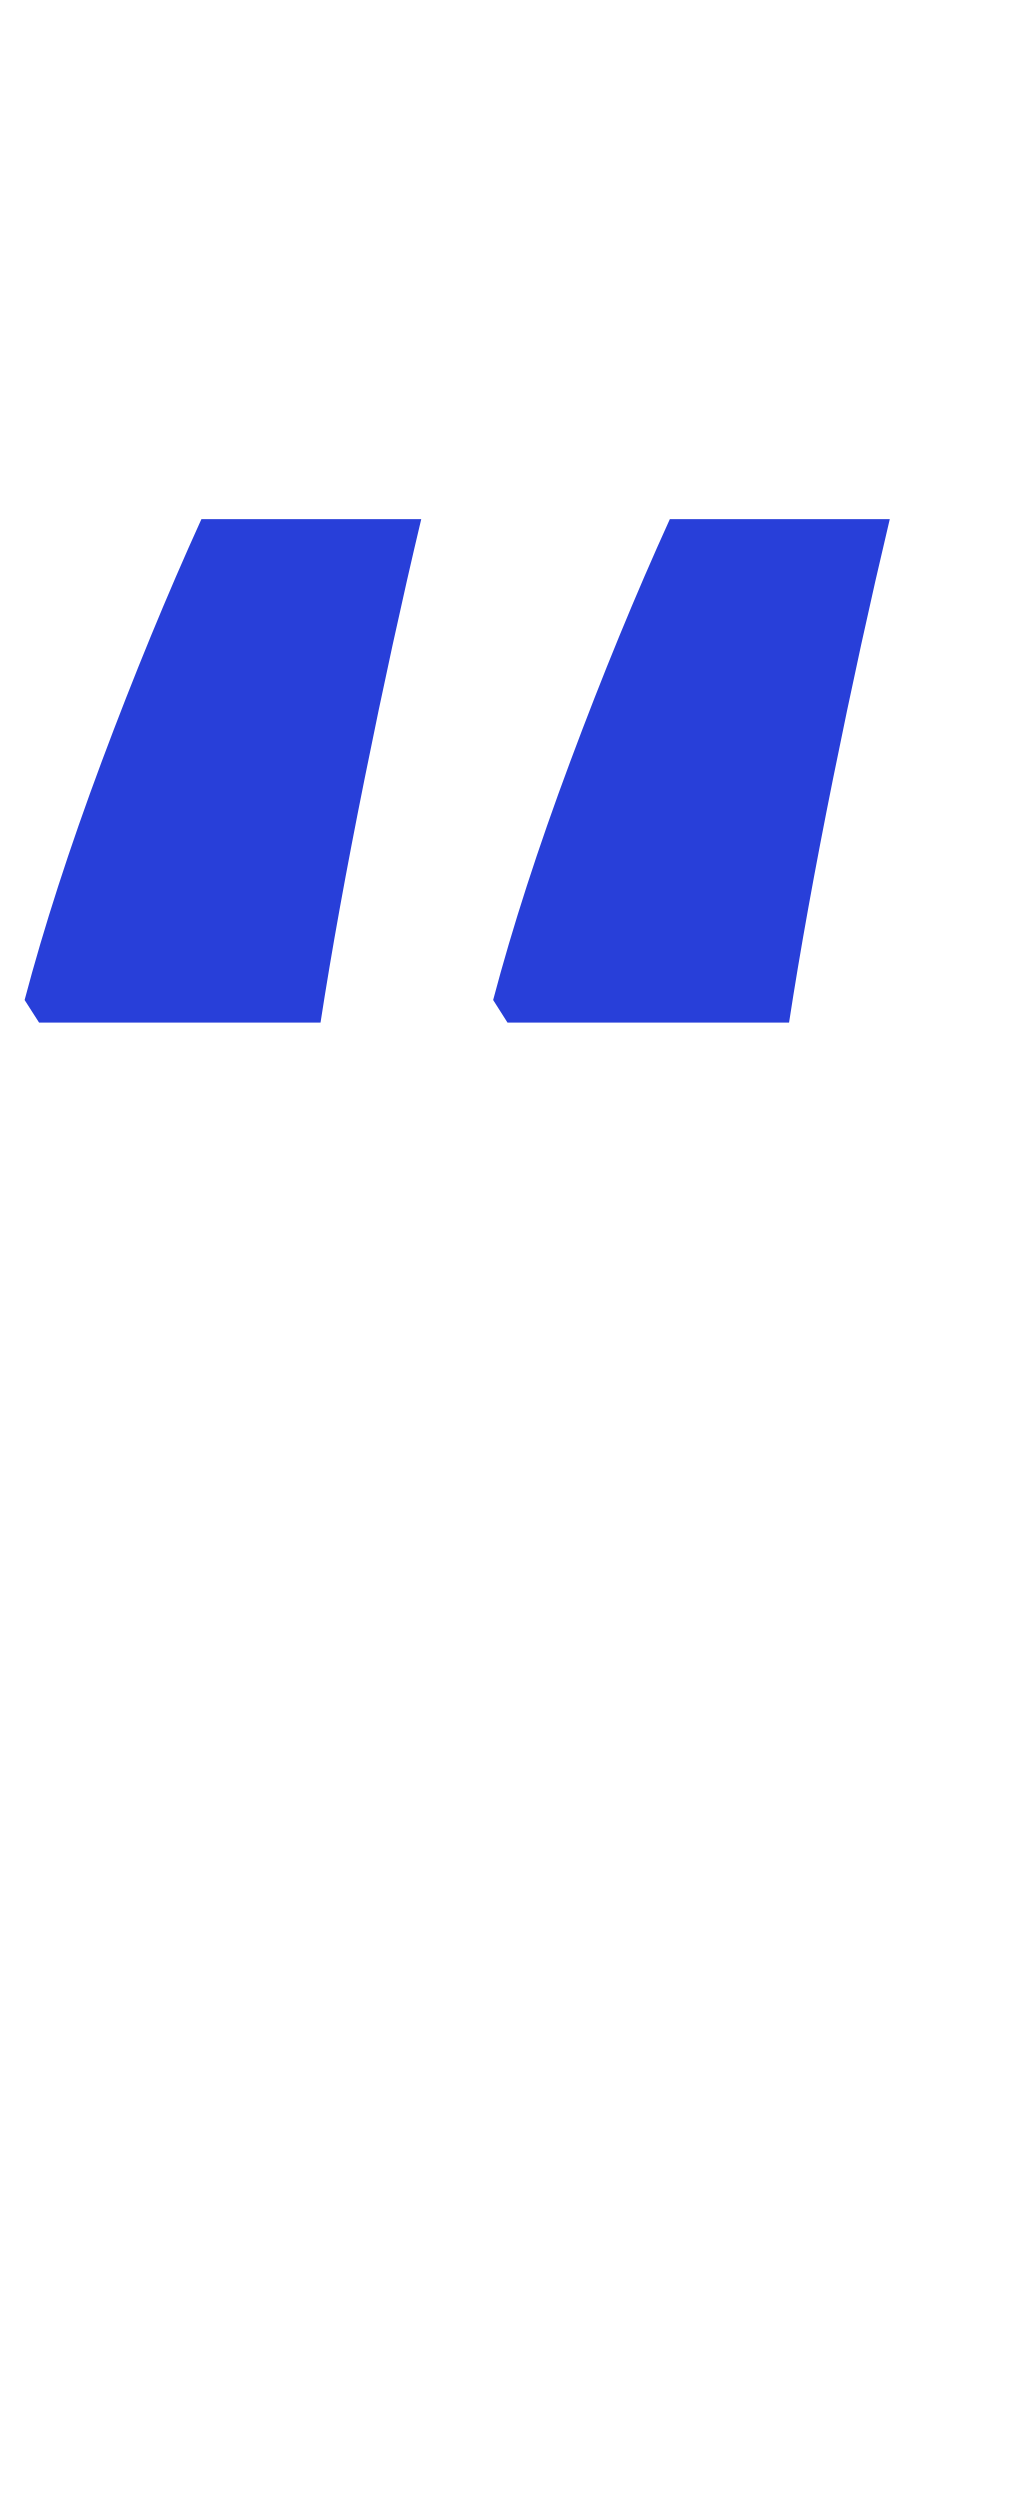
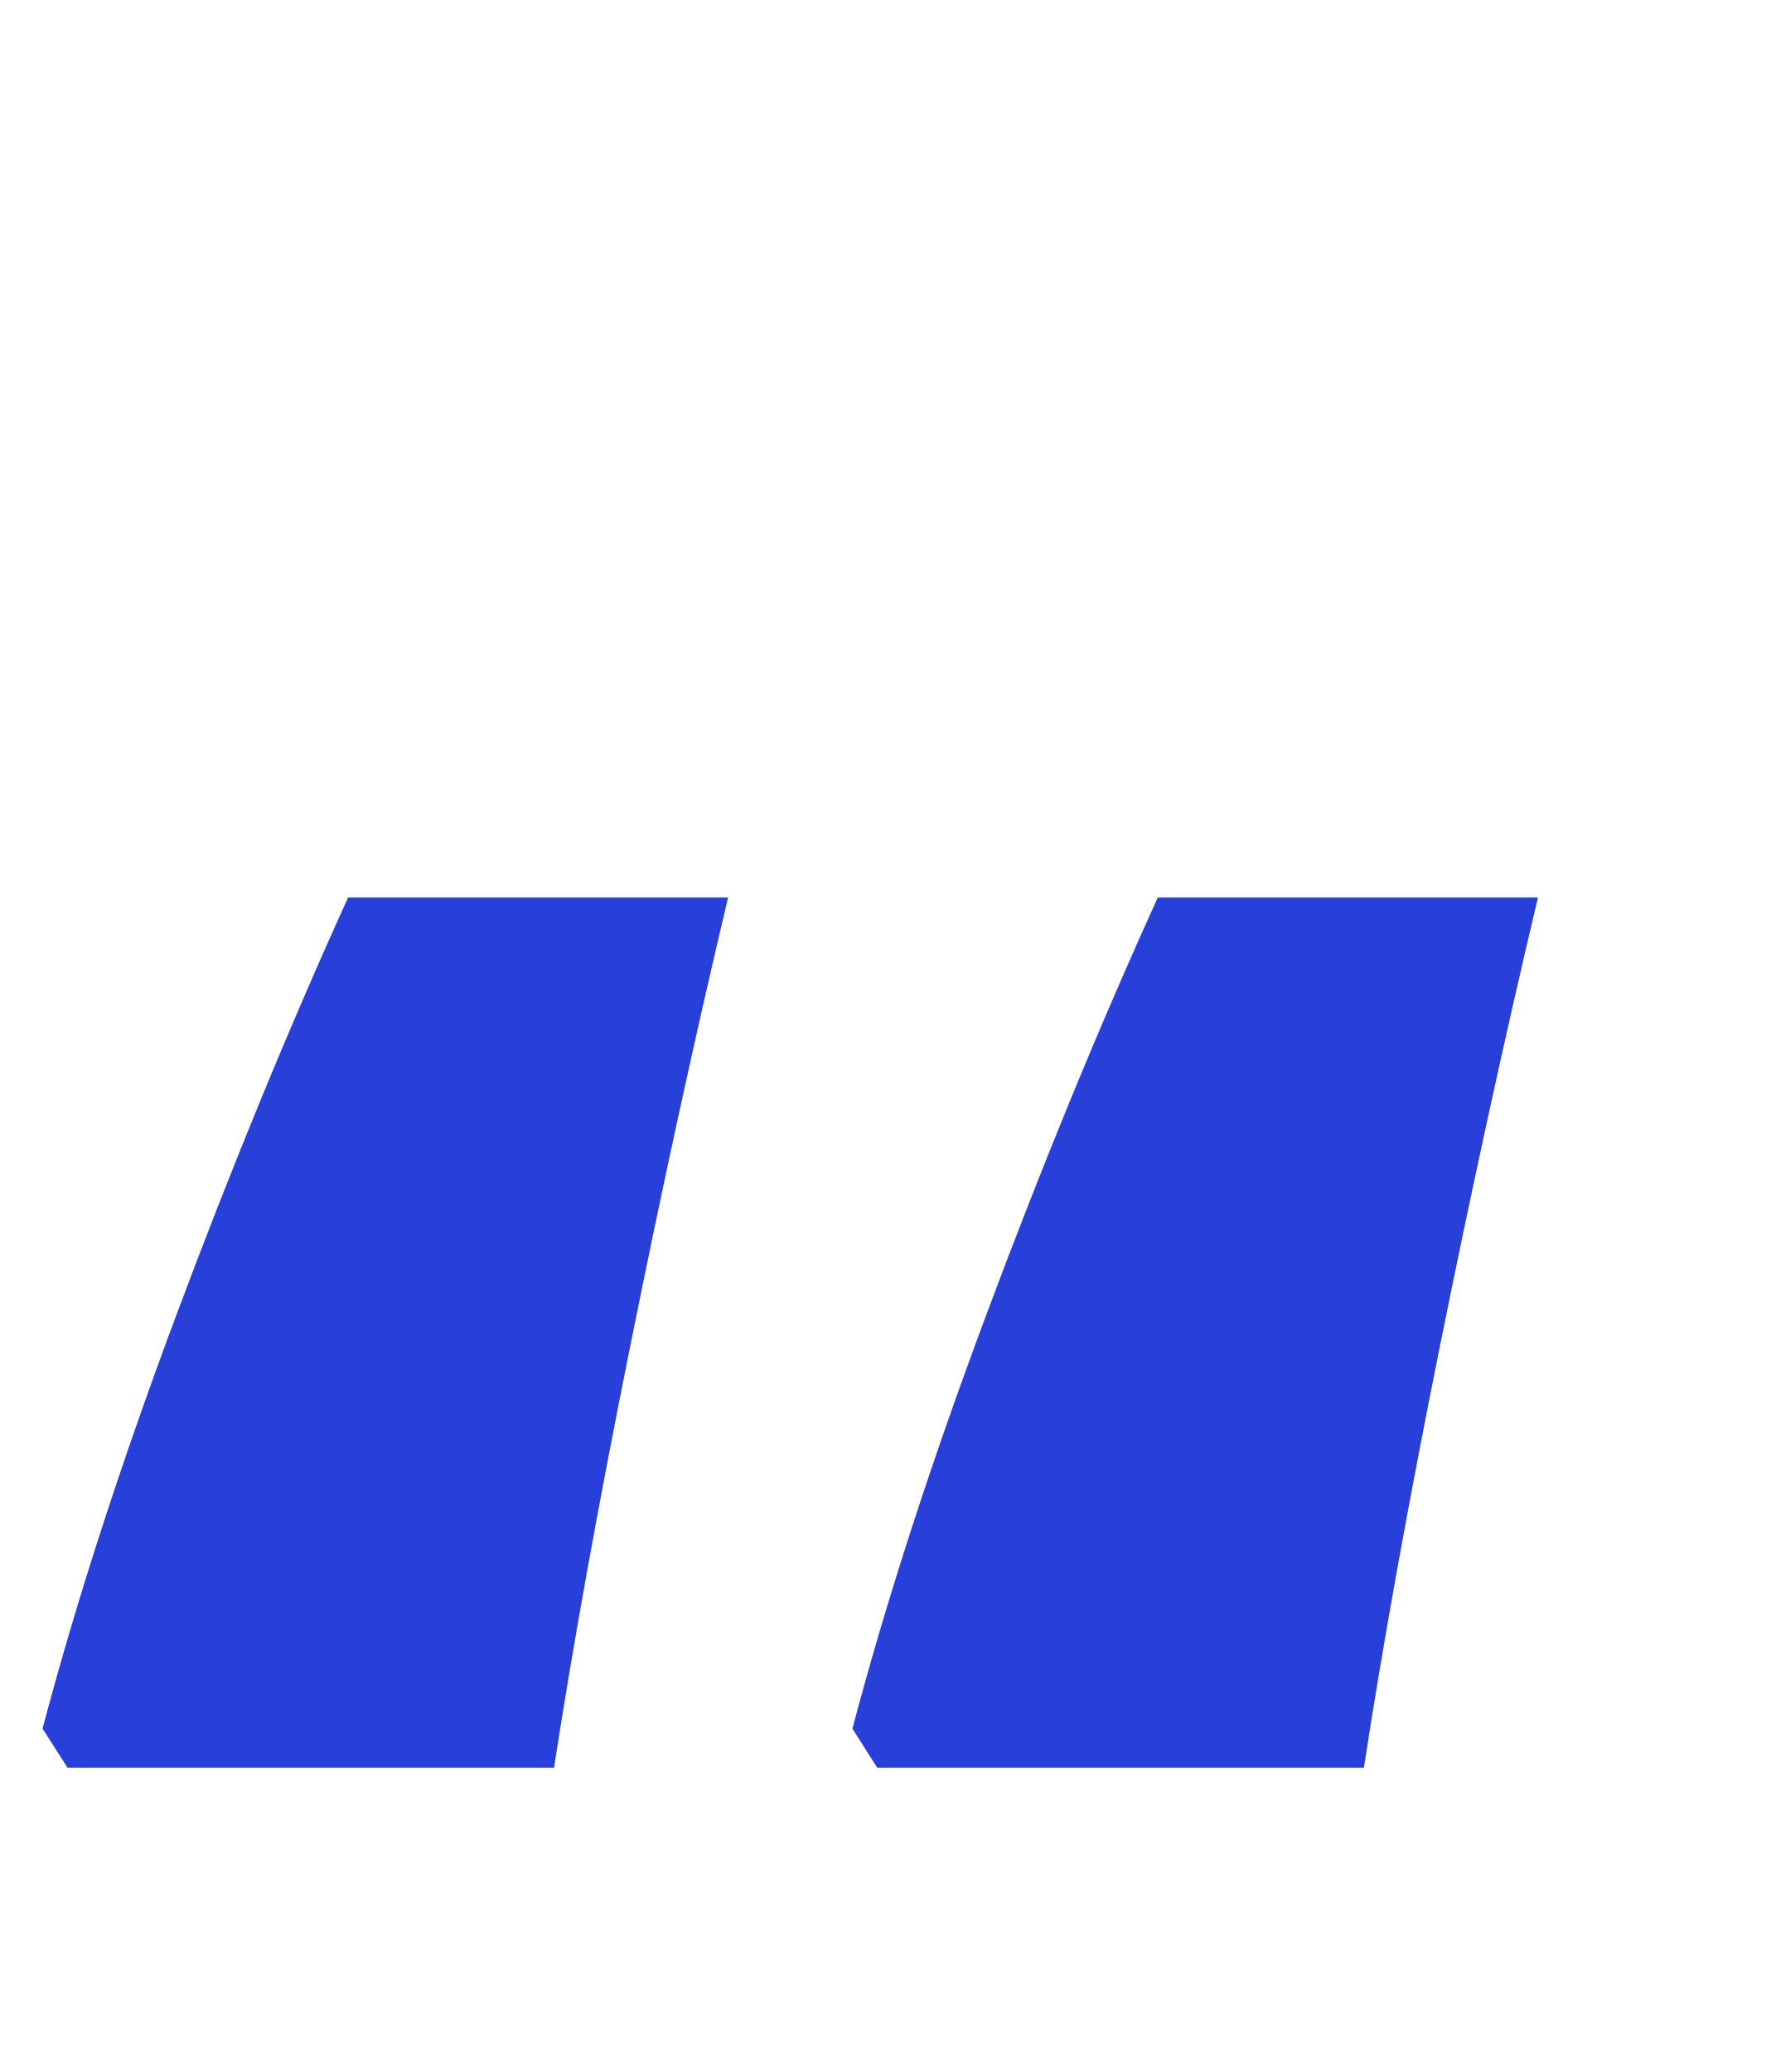
- <svg xmlns="http://www.w3.org/2000/svg" width="150" height="365" viewBox="0 0 150 365">
+ <svg xmlns="http://www.w3.org/2000/svg" width="150" height="175" viewBox="0 0 150 175">
  <text id="_" data-name="“" transform="translate(0 290)" fill="#283fd9" font-size="300" font-family="Montserrat-Bold, Montserrat" font-weight="700">
    <tspan x="0" y="0">“</tspan>
  </text>
</svg>
